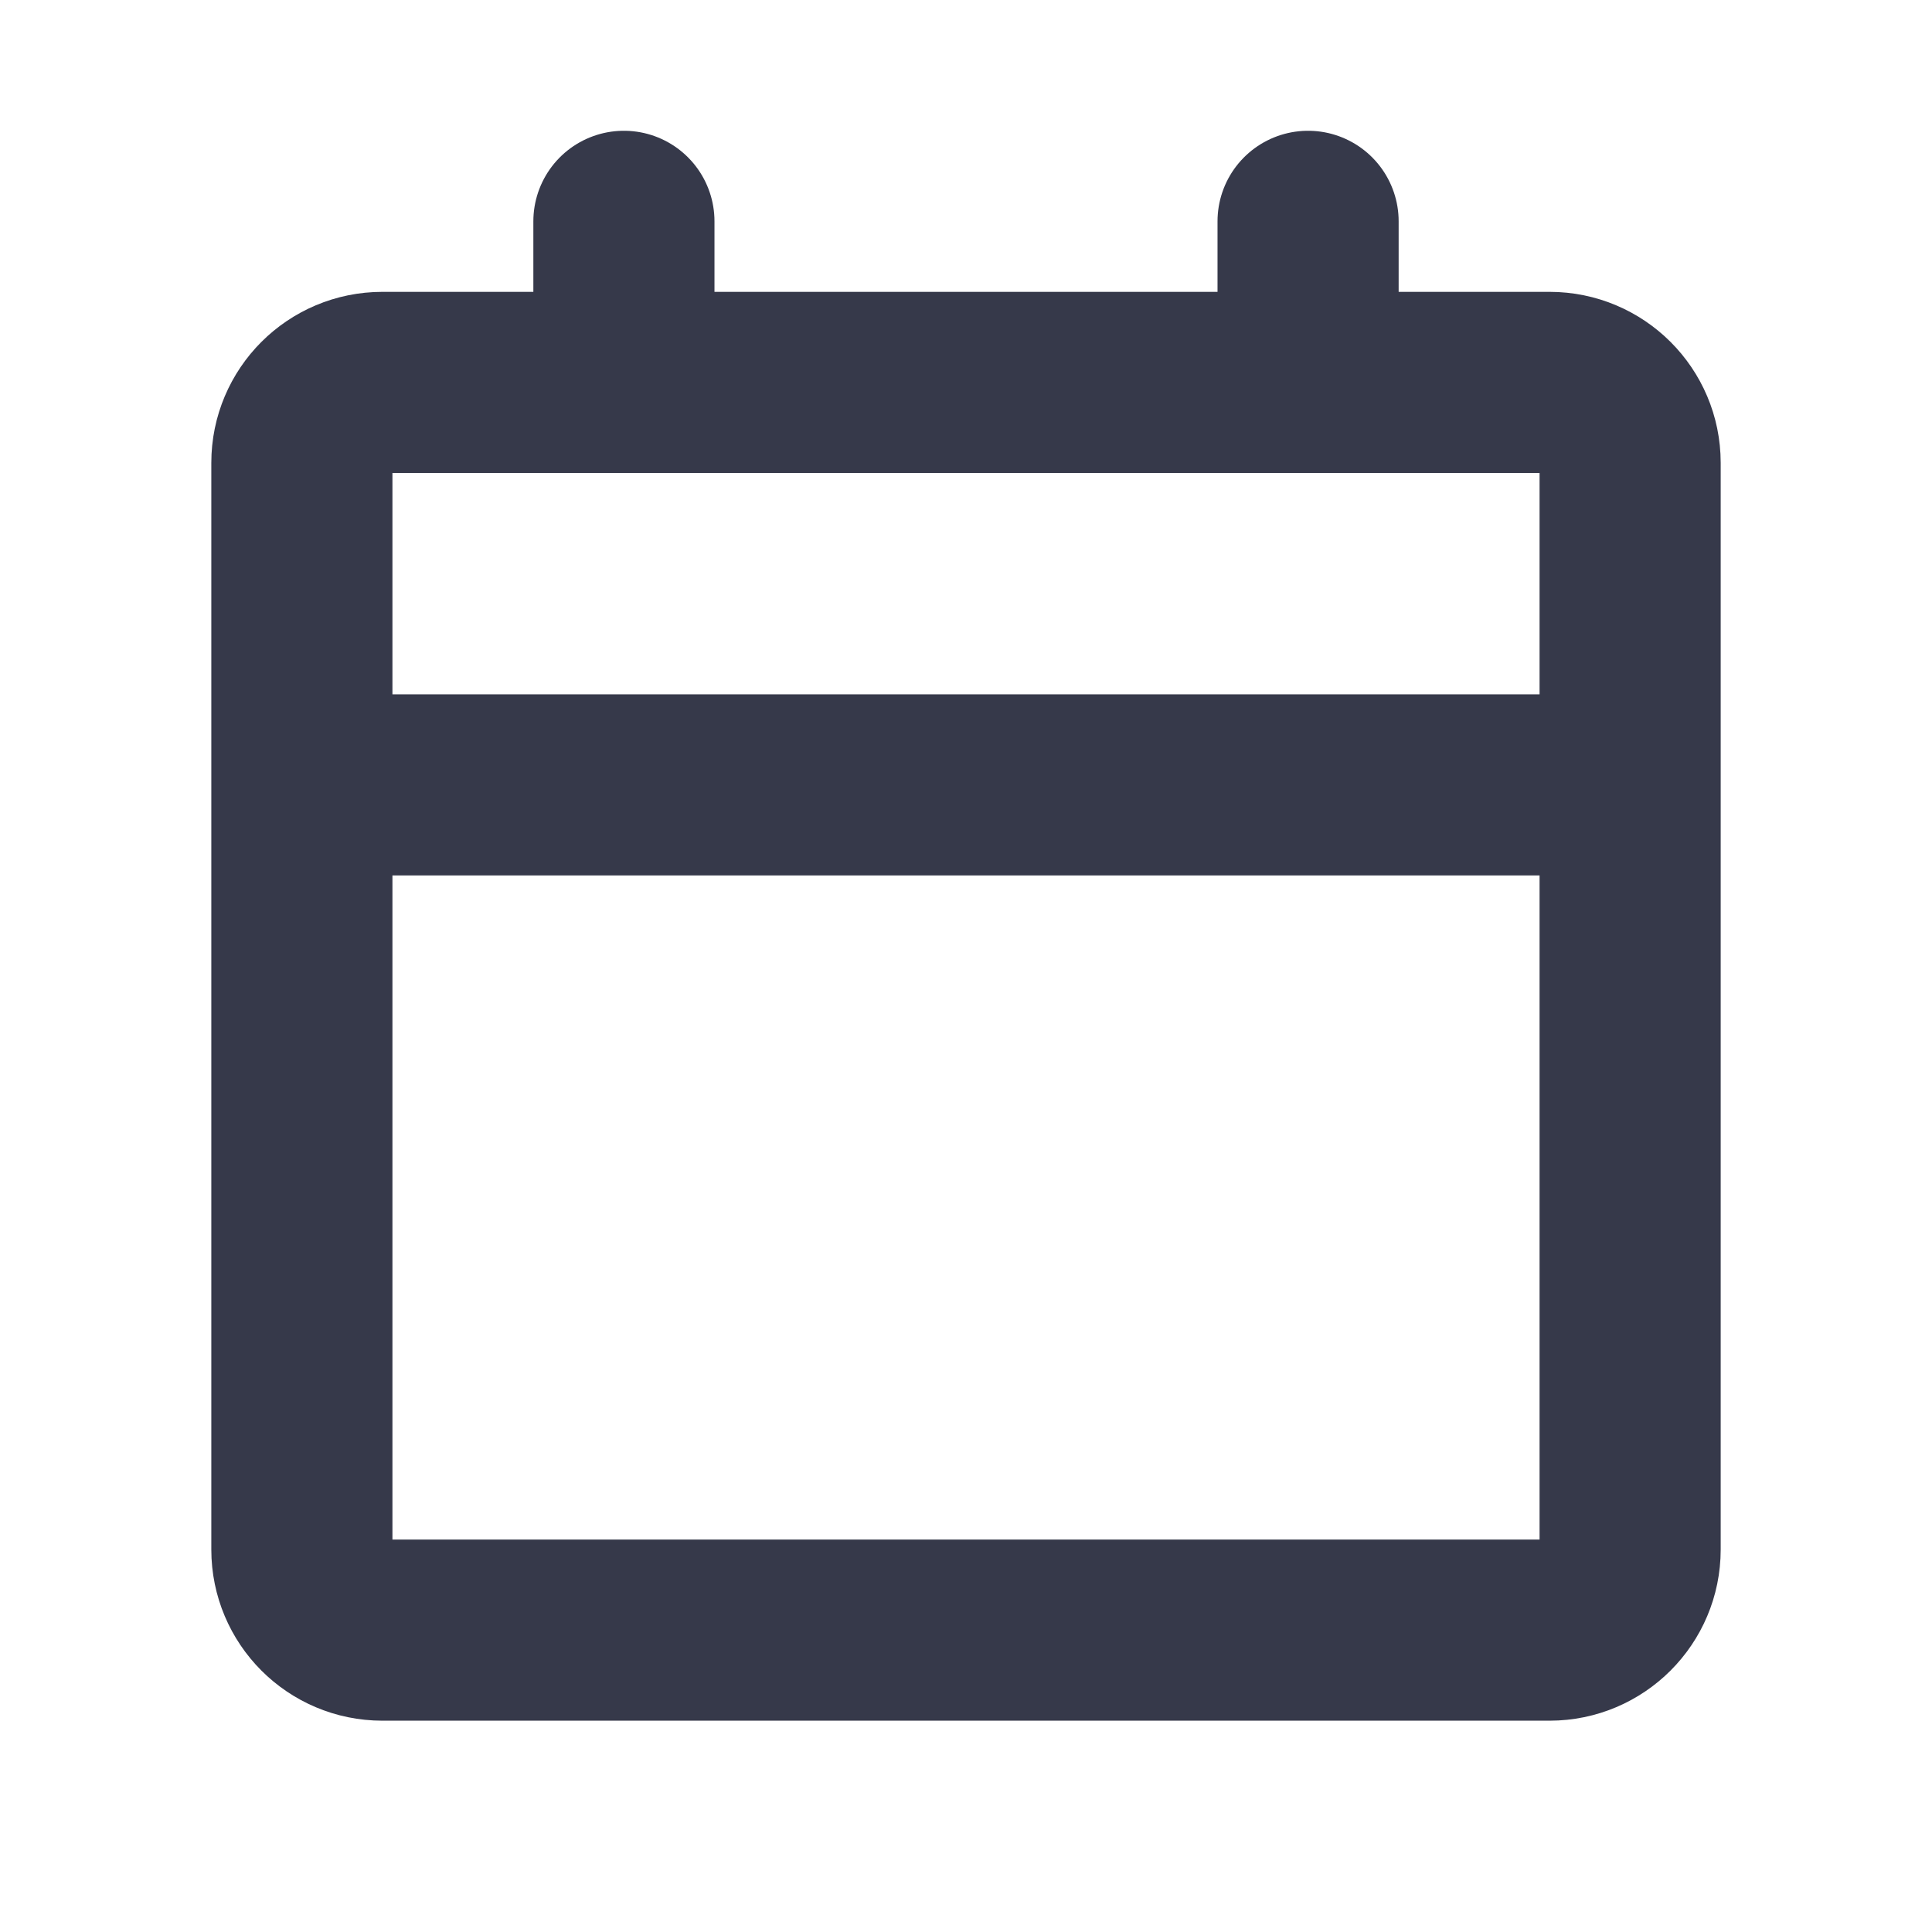
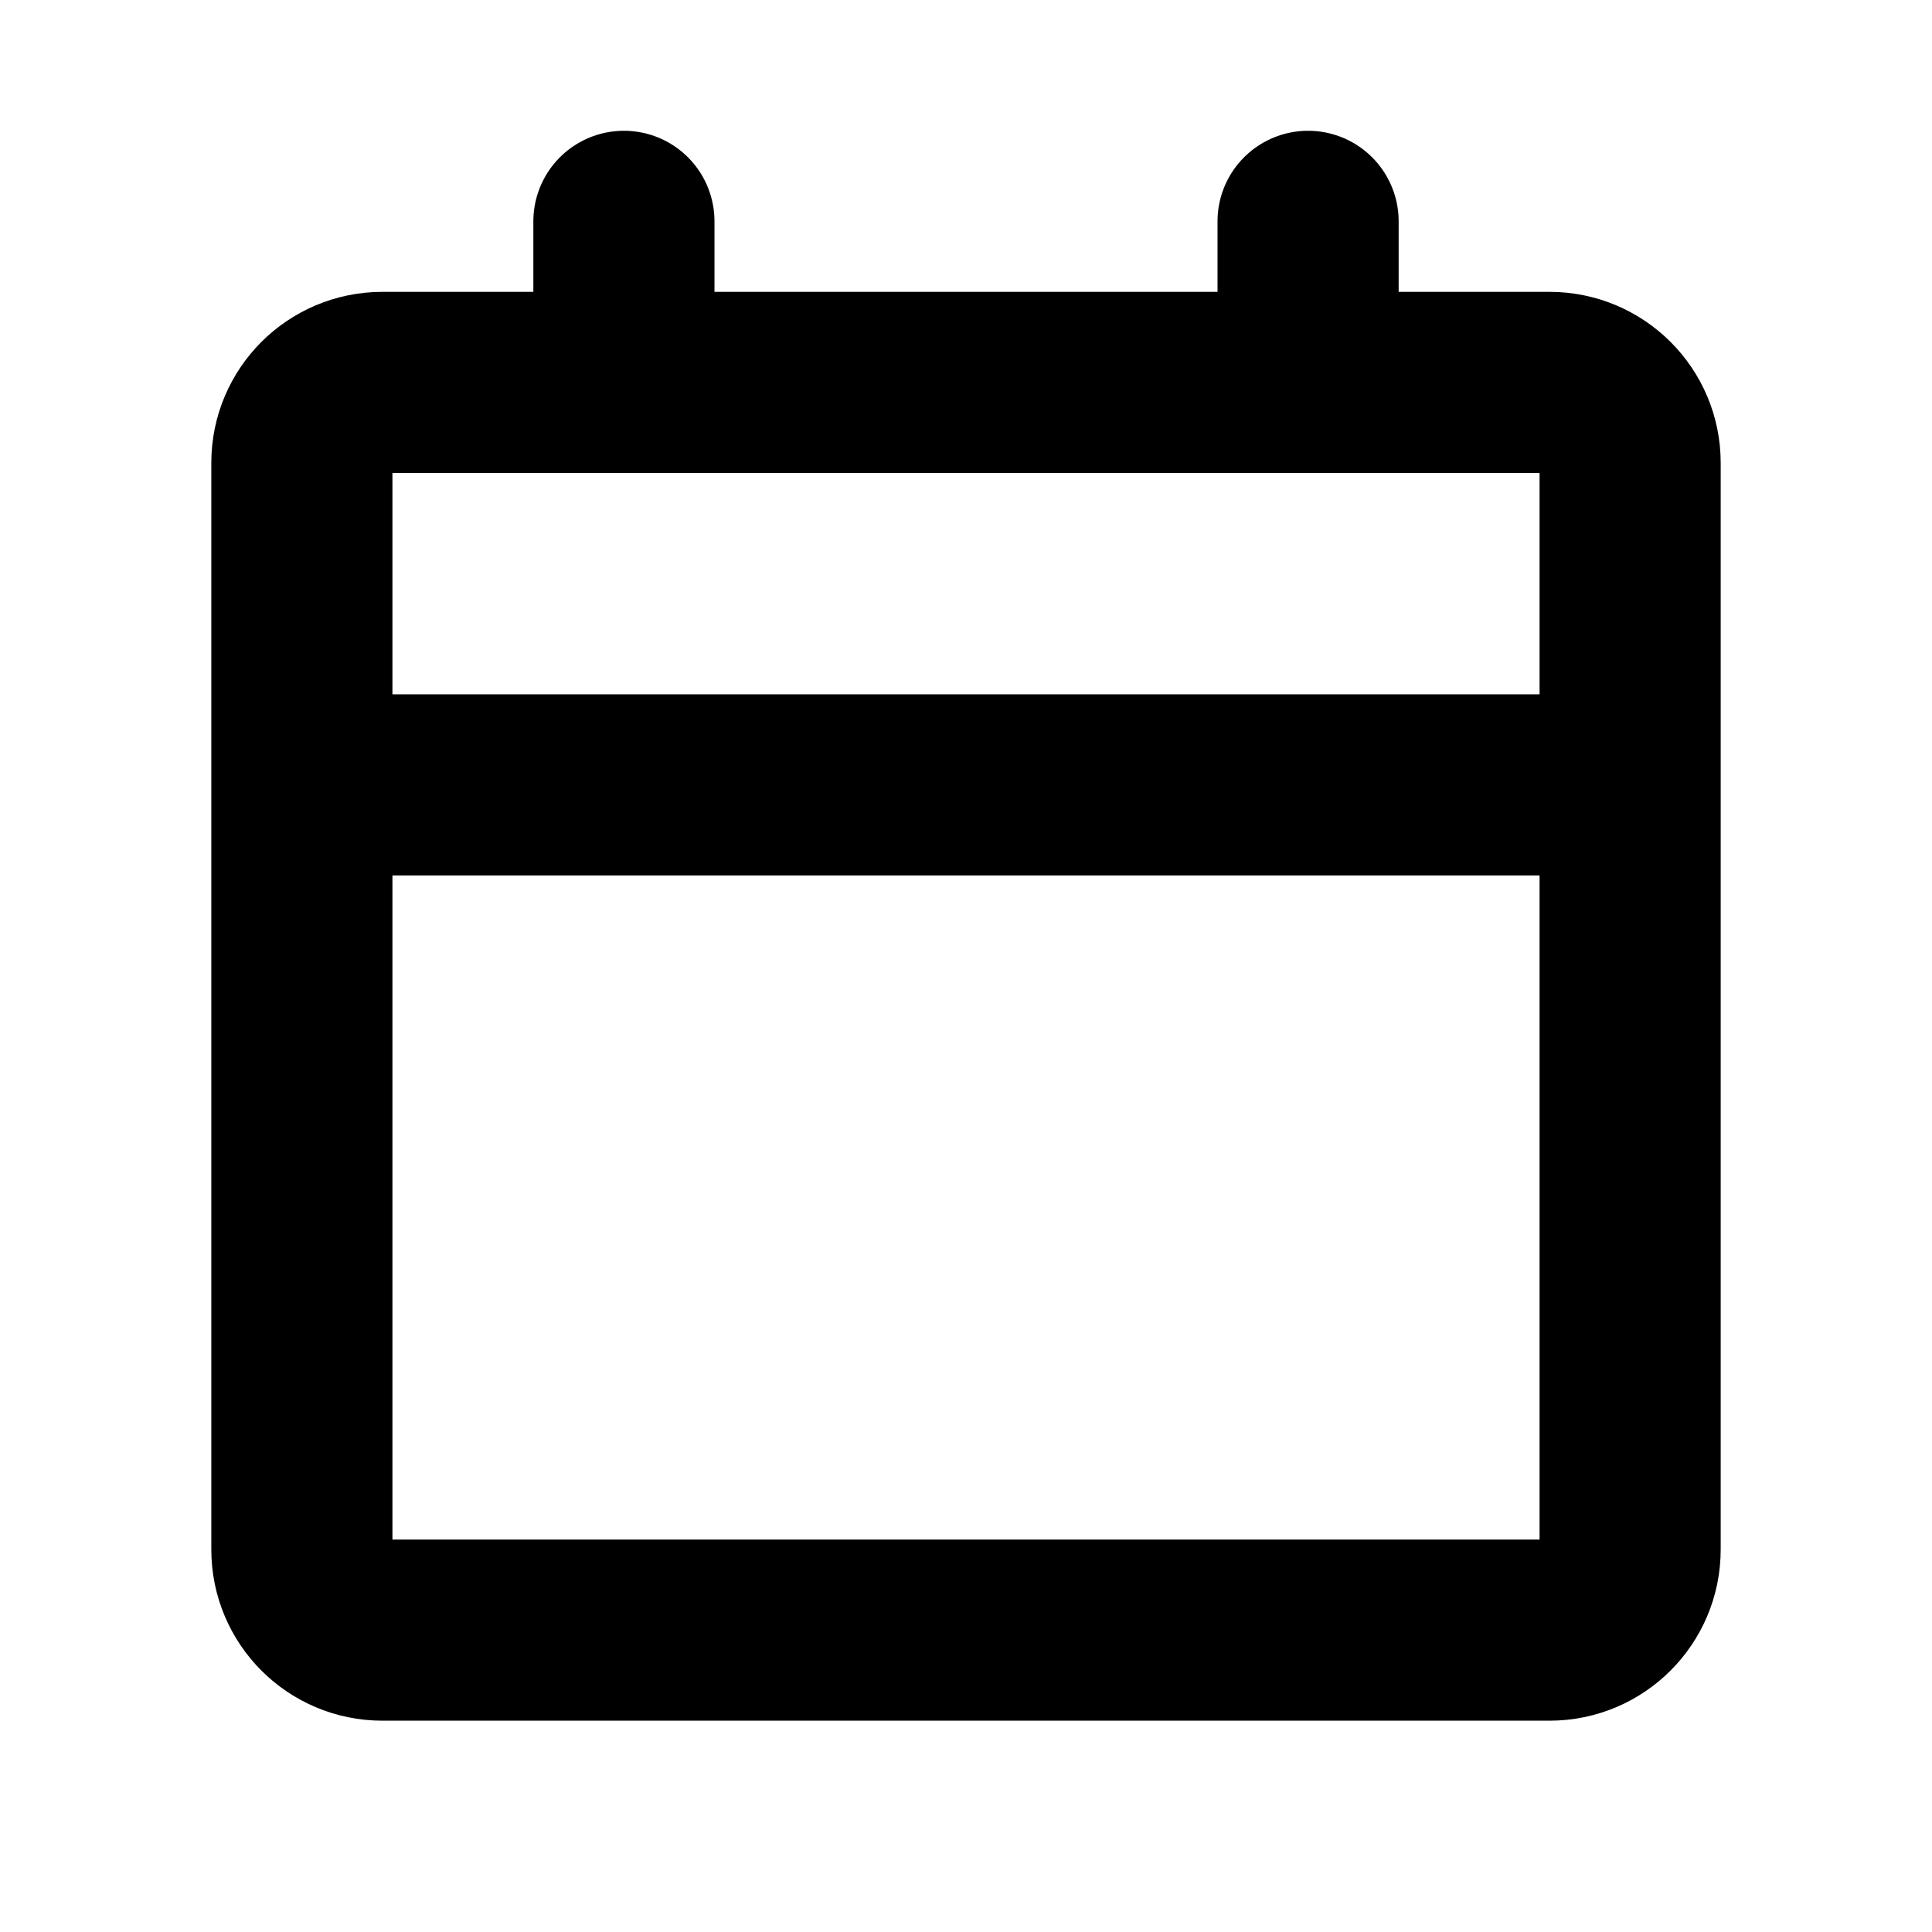
<svg xmlns="http://www.w3.org/2000/svg" viewBox="0 0 16 16" fill="none">
-   <path d="M13.5 6.5H2.5M10.833 3.167V1.833M5.167 3.167V1.833M12.833 13.5H3.167C2.798 13.5 2.5 13.201 2.5 12.833V3.833C2.5 3.465 2.798 3.167 3.167 3.167H12.833C13.201 3.167 13.5 3.465 13.5 3.833V12.833C13.5 13.201 13.201 13.5 12.833 13.5Z" stroke="#36394A" stroke-width="1.5" stroke-linecap="round" stroke-linejoin="round" />
+   <path d="M13.5 6.5H2.5M10.833 3.167V1.833M5.167 3.167V1.833M12.833 13.5H3.167C2.798 13.5 2.5 13.201 2.5 12.833V3.833C2.5 3.465 2.798 3.167 3.167 3.167H12.833C13.201 3.167 13.5 3.465 13.5 3.833V12.833C13.5 13.201 13.201 13.5 12.833 13.5Z" stroke="currentColor" stroke-width="1.5" stroke-linecap="round" stroke-linejoin="round" />
</svg>
